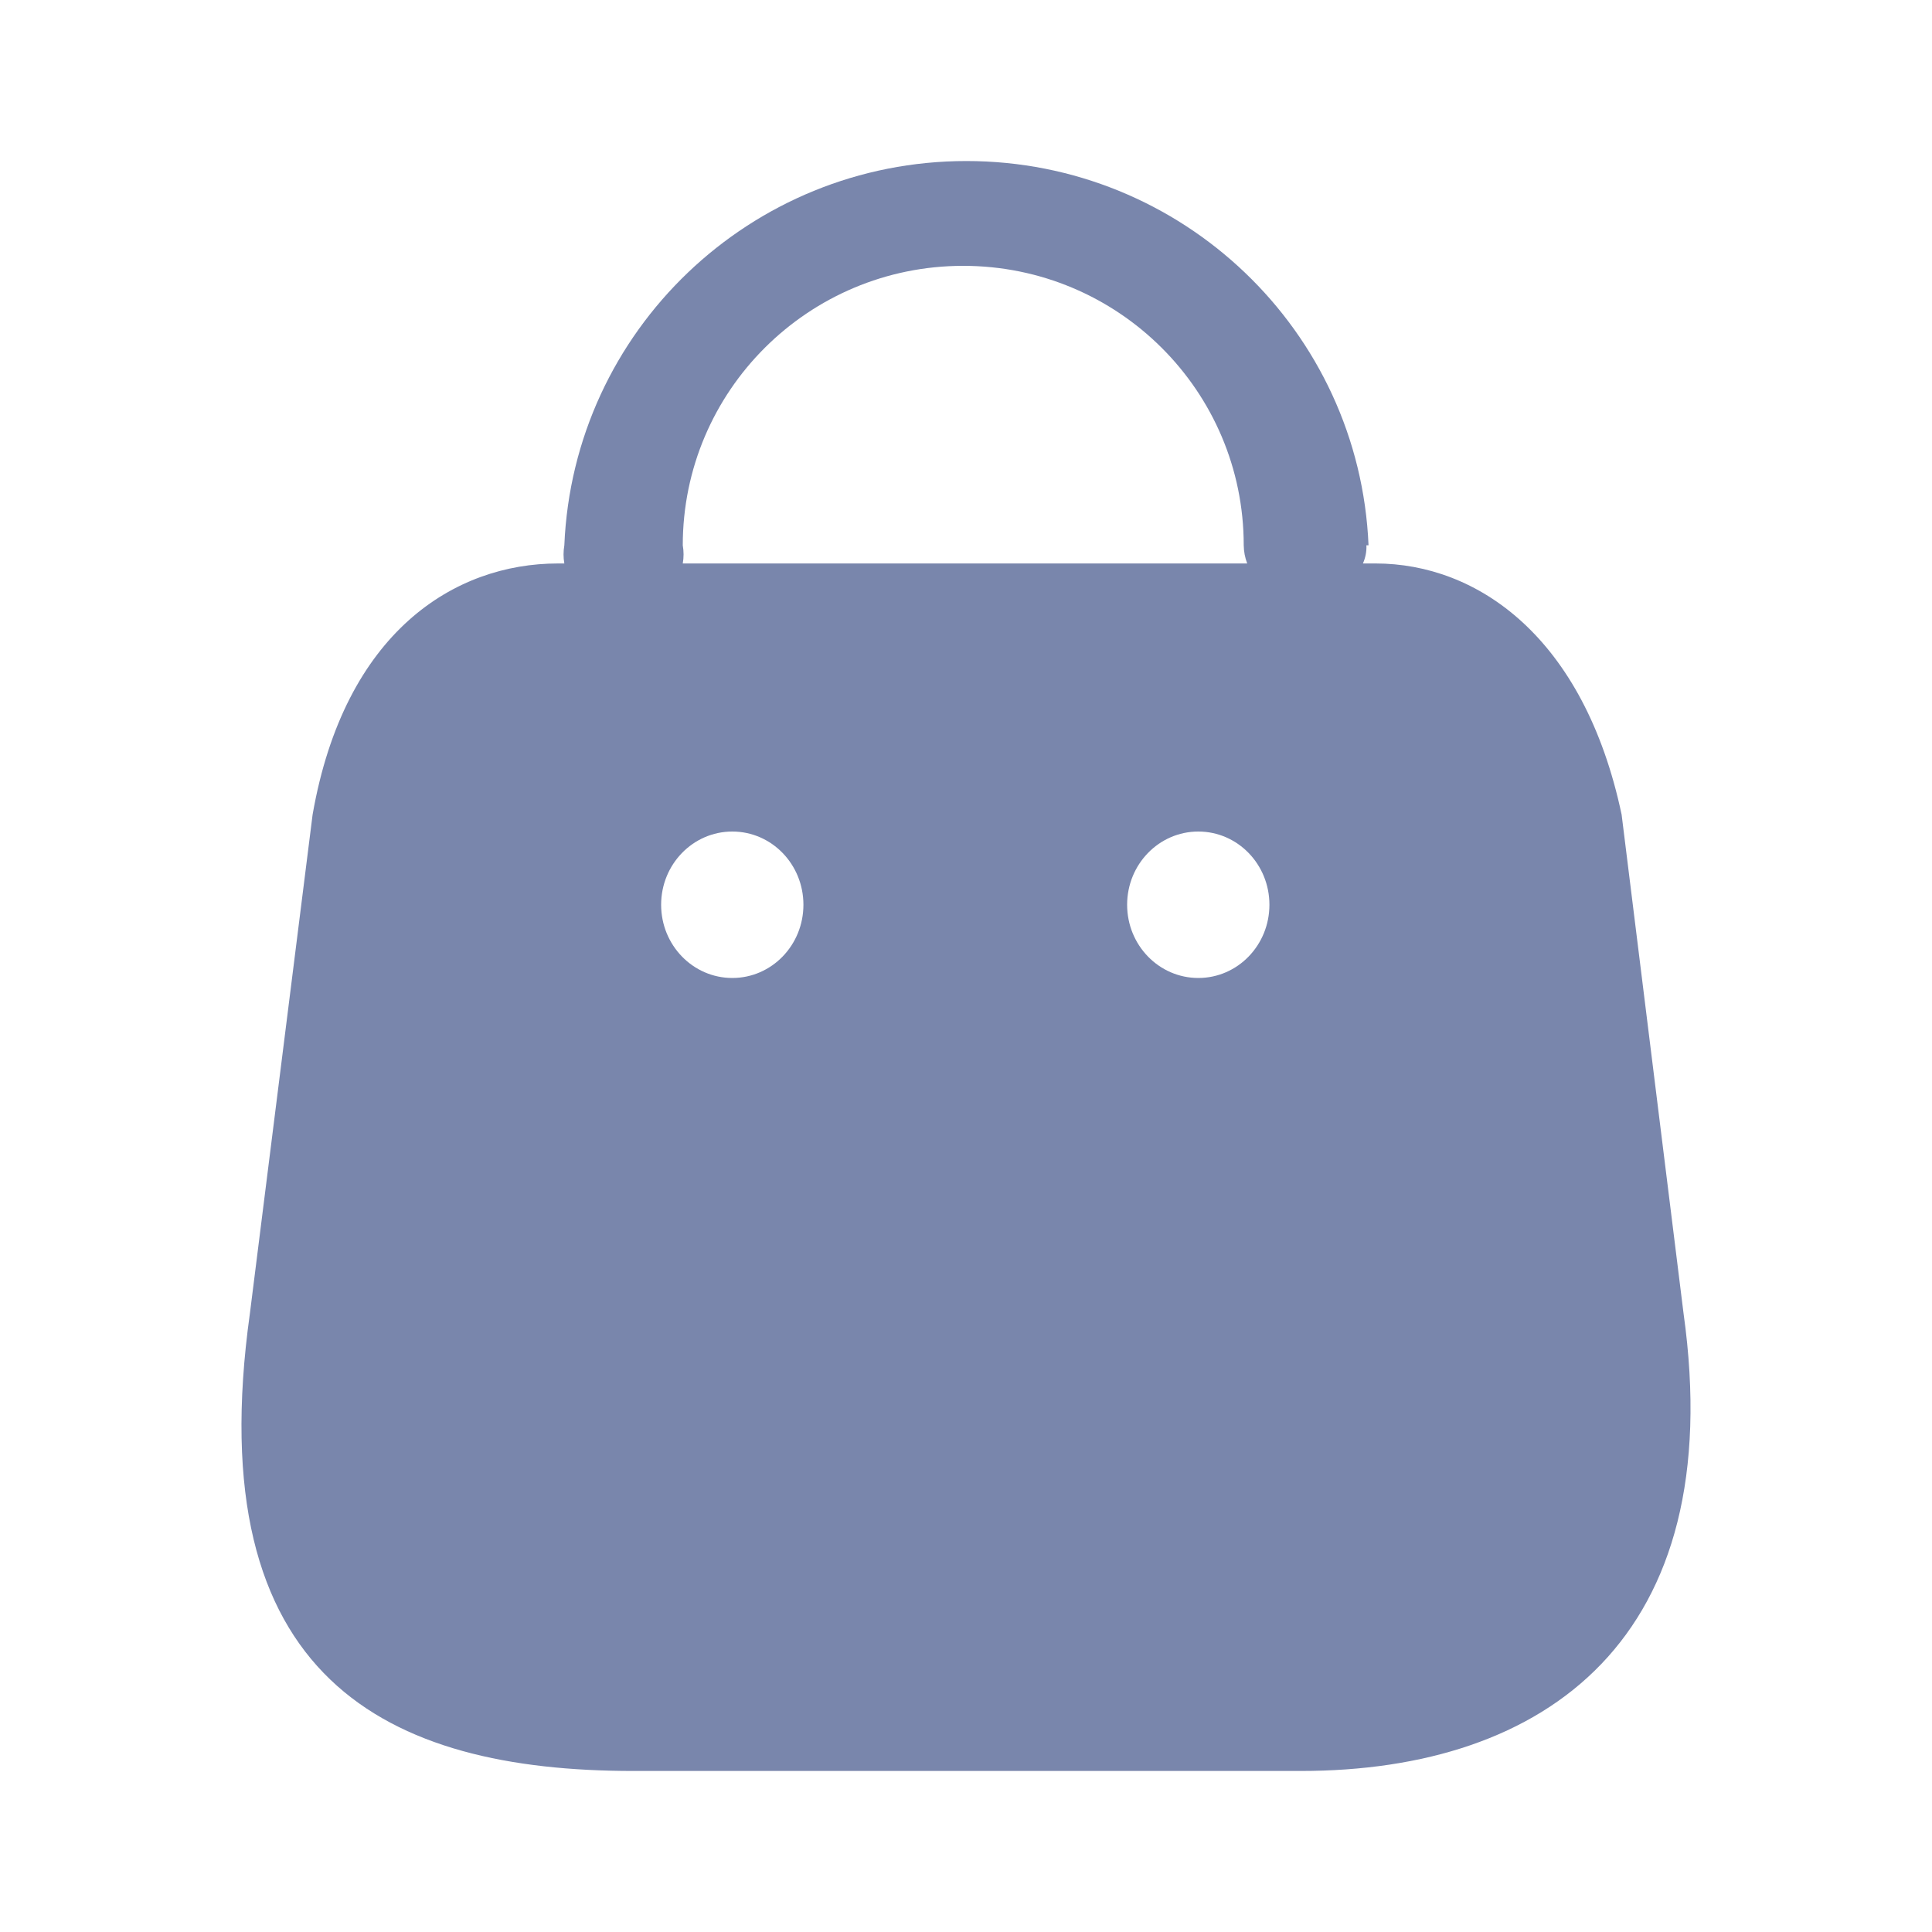
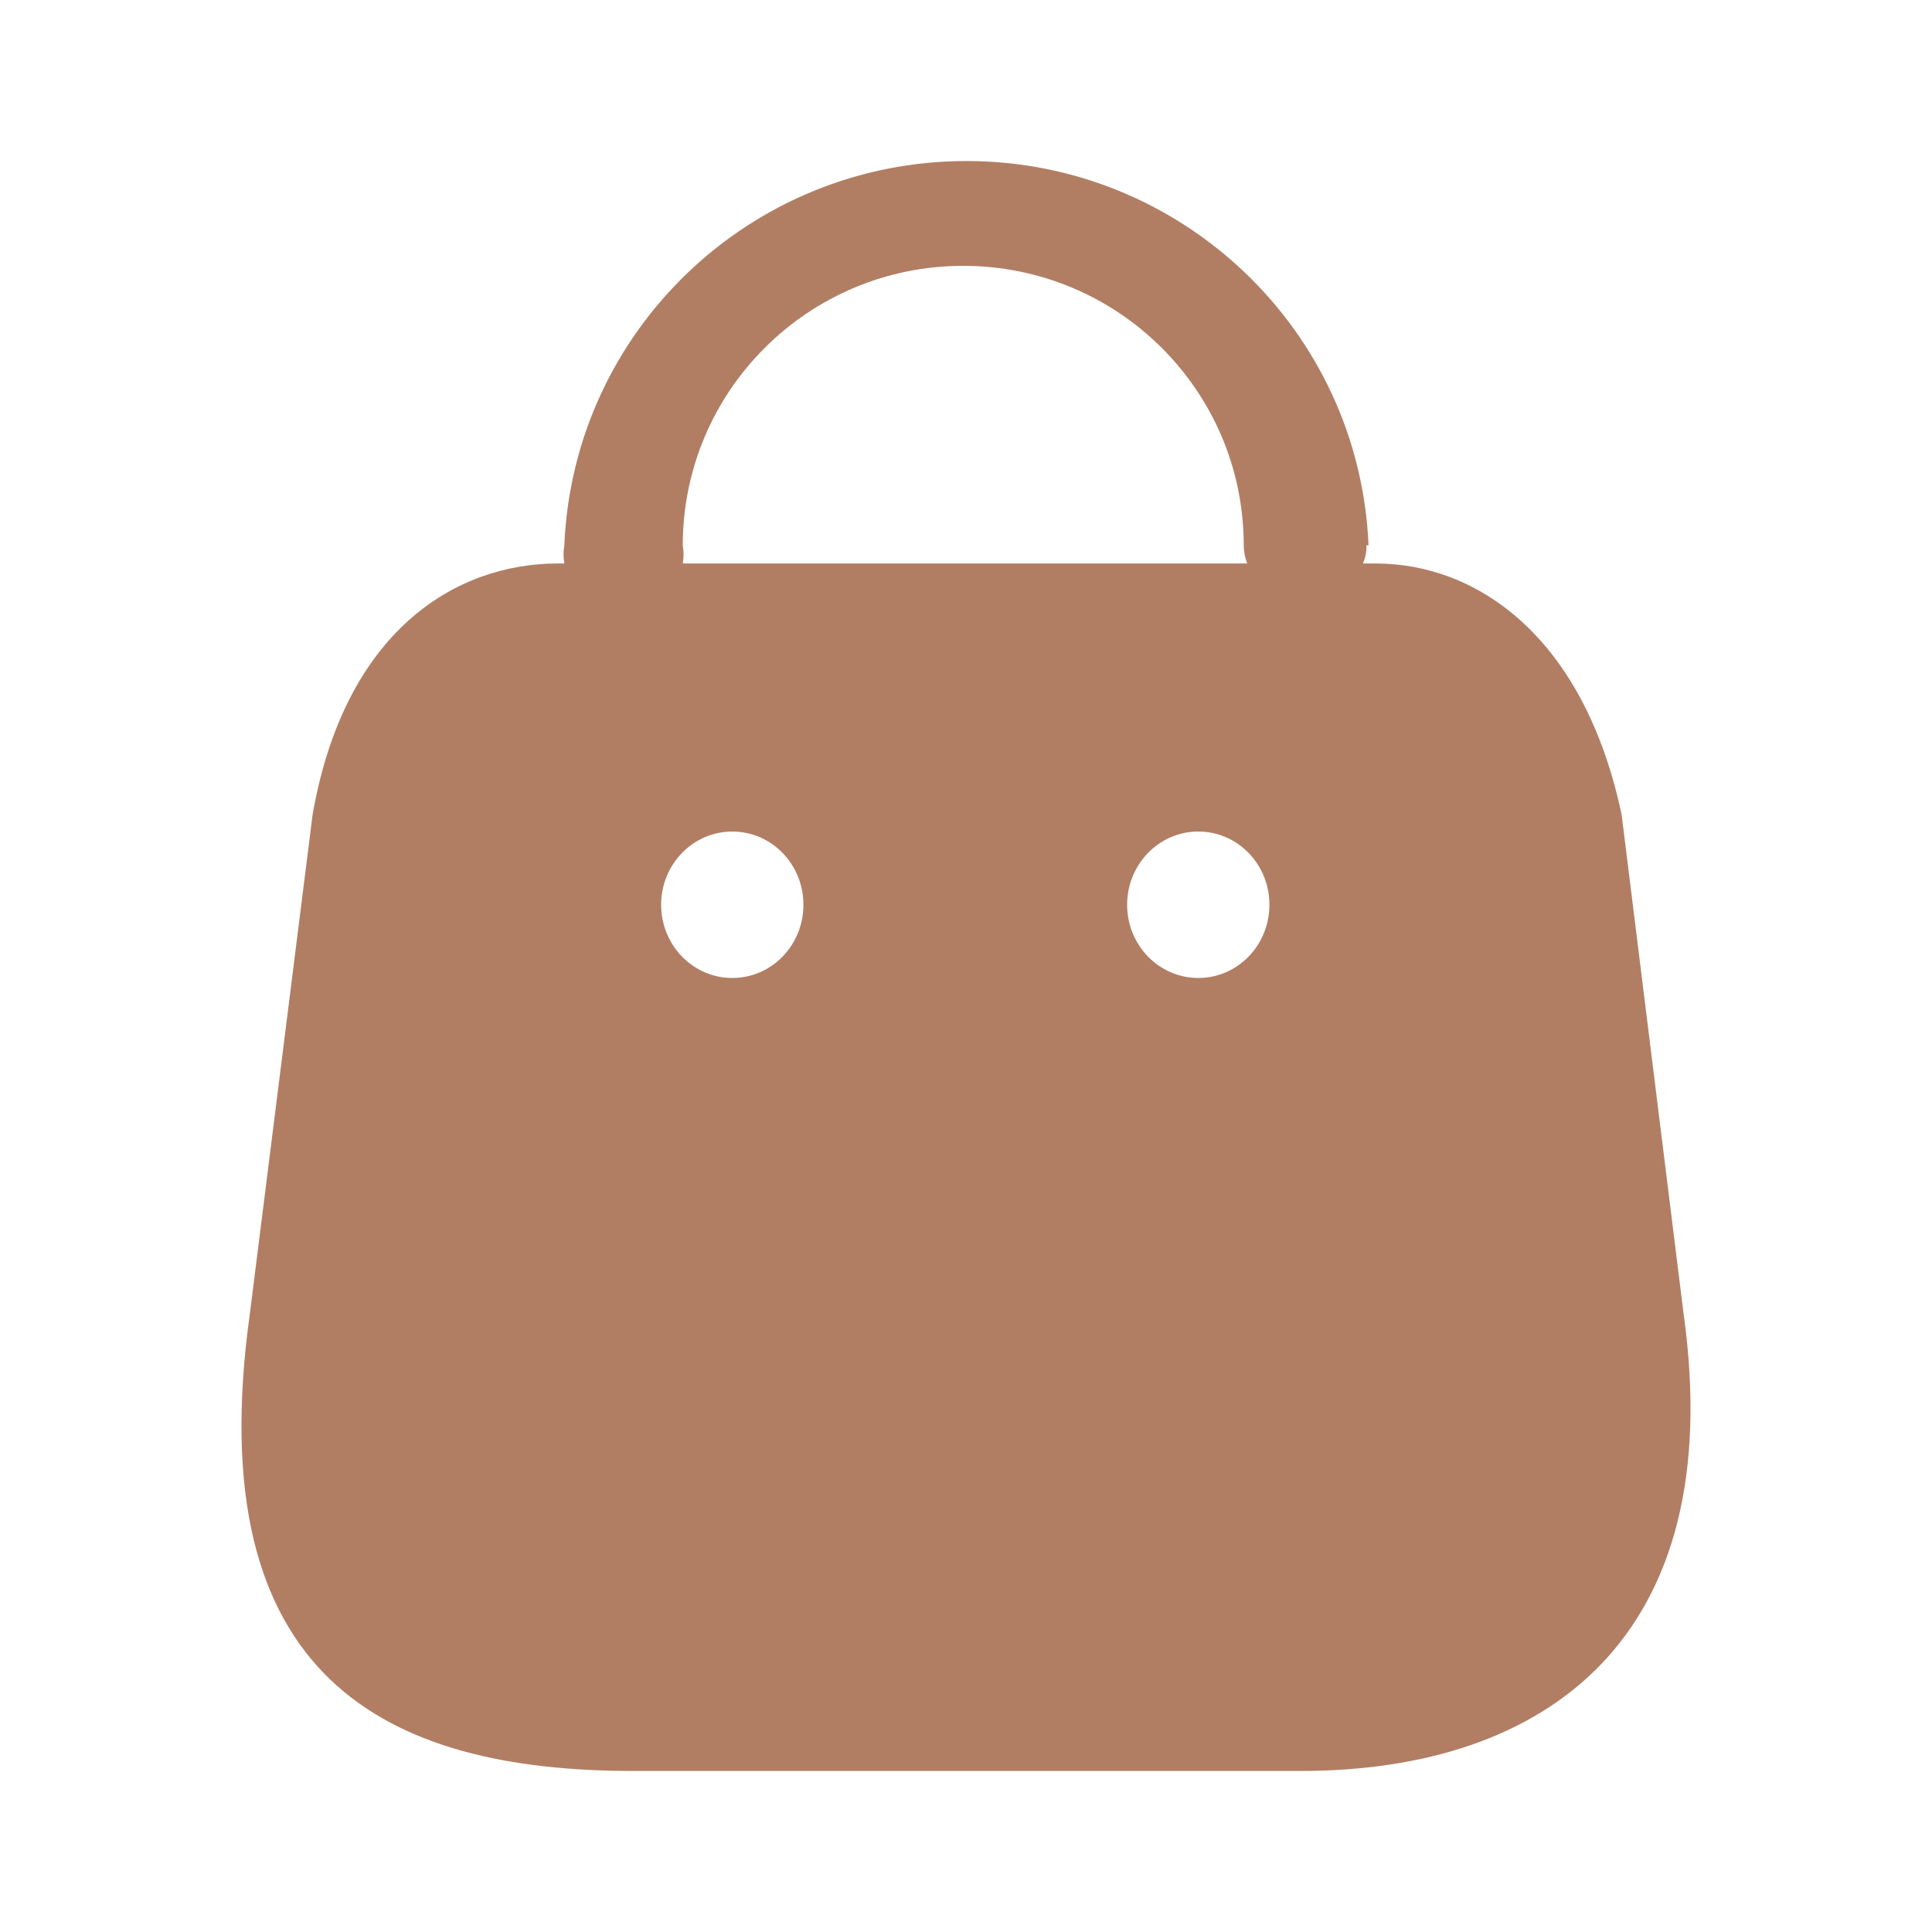
<svg xmlns="http://www.w3.org/2000/svg" width="20" height="20" viewBox="0 0 20 20" fill="none">
-   <path fill-rule="evenodd" clip-rule="evenodd" d="M14.109 5.833C14.135 5.774 14.148 5.71 14.145 5.645H14.167C14.073 3.422 12.237 1.667 10.004 1.667C7.771 1.667 5.935 3.422 5.842 5.645C5.831 5.708 5.831 5.771 5.842 5.833H5.776C4.709 5.833 3.567 6.538 3.236 8.433L2.587 13.596C2.057 17.386 4.009 18.333 6.557 18.333H13.465C16.006 18.333 17.899 16.961 17.428 13.596L16.787 8.433C16.397 6.591 15.292 5.833 14.239 5.833H14.109ZM12.911 5.833C12.888 5.773 12.876 5.71 12.875 5.645C12.875 4.047 11.575 2.752 9.971 2.752C8.368 2.752 7.068 4.047 7.068 5.645C7.079 5.708 7.079 5.771 7.068 5.833H12.911ZM7.581 10.124C7.174 10.124 6.844 9.785 6.844 9.366C6.844 8.947 7.174 8.608 7.581 8.608C7.988 8.608 8.317 8.947 8.317 9.366C8.317 9.785 7.988 10.124 7.581 10.124ZM11.668 9.366C11.668 9.785 11.998 10.124 12.405 10.124C12.812 10.124 13.141 9.785 13.141 9.366C13.141 8.947 12.812 8.608 12.405 8.608C11.998 8.608 11.668 8.947 11.668 9.366Z" fill="#7986AC" />
+   <path fill-rule="evenodd" clip-rule="evenodd" d="M14.109 5.833C14.135 5.774 14.148 5.71 14.145 5.645H14.167C14.073 3.422 12.237 1.667 10.004 1.667C7.771 1.667 5.935 3.422 5.842 5.645C5.831 5.708 5.831 5.771 5.842 5.833H5.776C4.709 5.833 3.567 6.538 3.236 8.433L2.587 13.596C2.057 17.386 4.009 18.333 6.557 18.333H13.465C16.006 18.333 17.899 16.961 17.428 13.596L16.787 8.433C16.397 6.591 15.292 5.833 14.239 5.833H14.109ZM12.911 5.833C12.888 5.773 12.876 5.71 12.875 5.645C12.875 4.047 11.575 2.752 9.971 2.752C8.368 2.752 7.068 4.047 7.068 5.645C7.079 5.708 7.079 5.771 7.068 5.833H12.911ZM7.581 10.124C7.174 10.124 6.844 9.785 6.844 9.366C6.844 8.947 7.174 8.608 7.581 8.608C7.988 8.608 8.317 8.947 8.317 9.366C8.317 9.785 7.988 10.124 7.581 10.124ZM11.668 9.366C11.668 9.785 11.998 10.124 12.405 10.124C12.812 10.124 13.141 9.785 13.141 9.366C13.141 8.947 12.812 8.608 12.405 8.608C11.998 8.608 11.668 8.947 11.668 9.366Z" fill="#B17E64" />
</svg>
